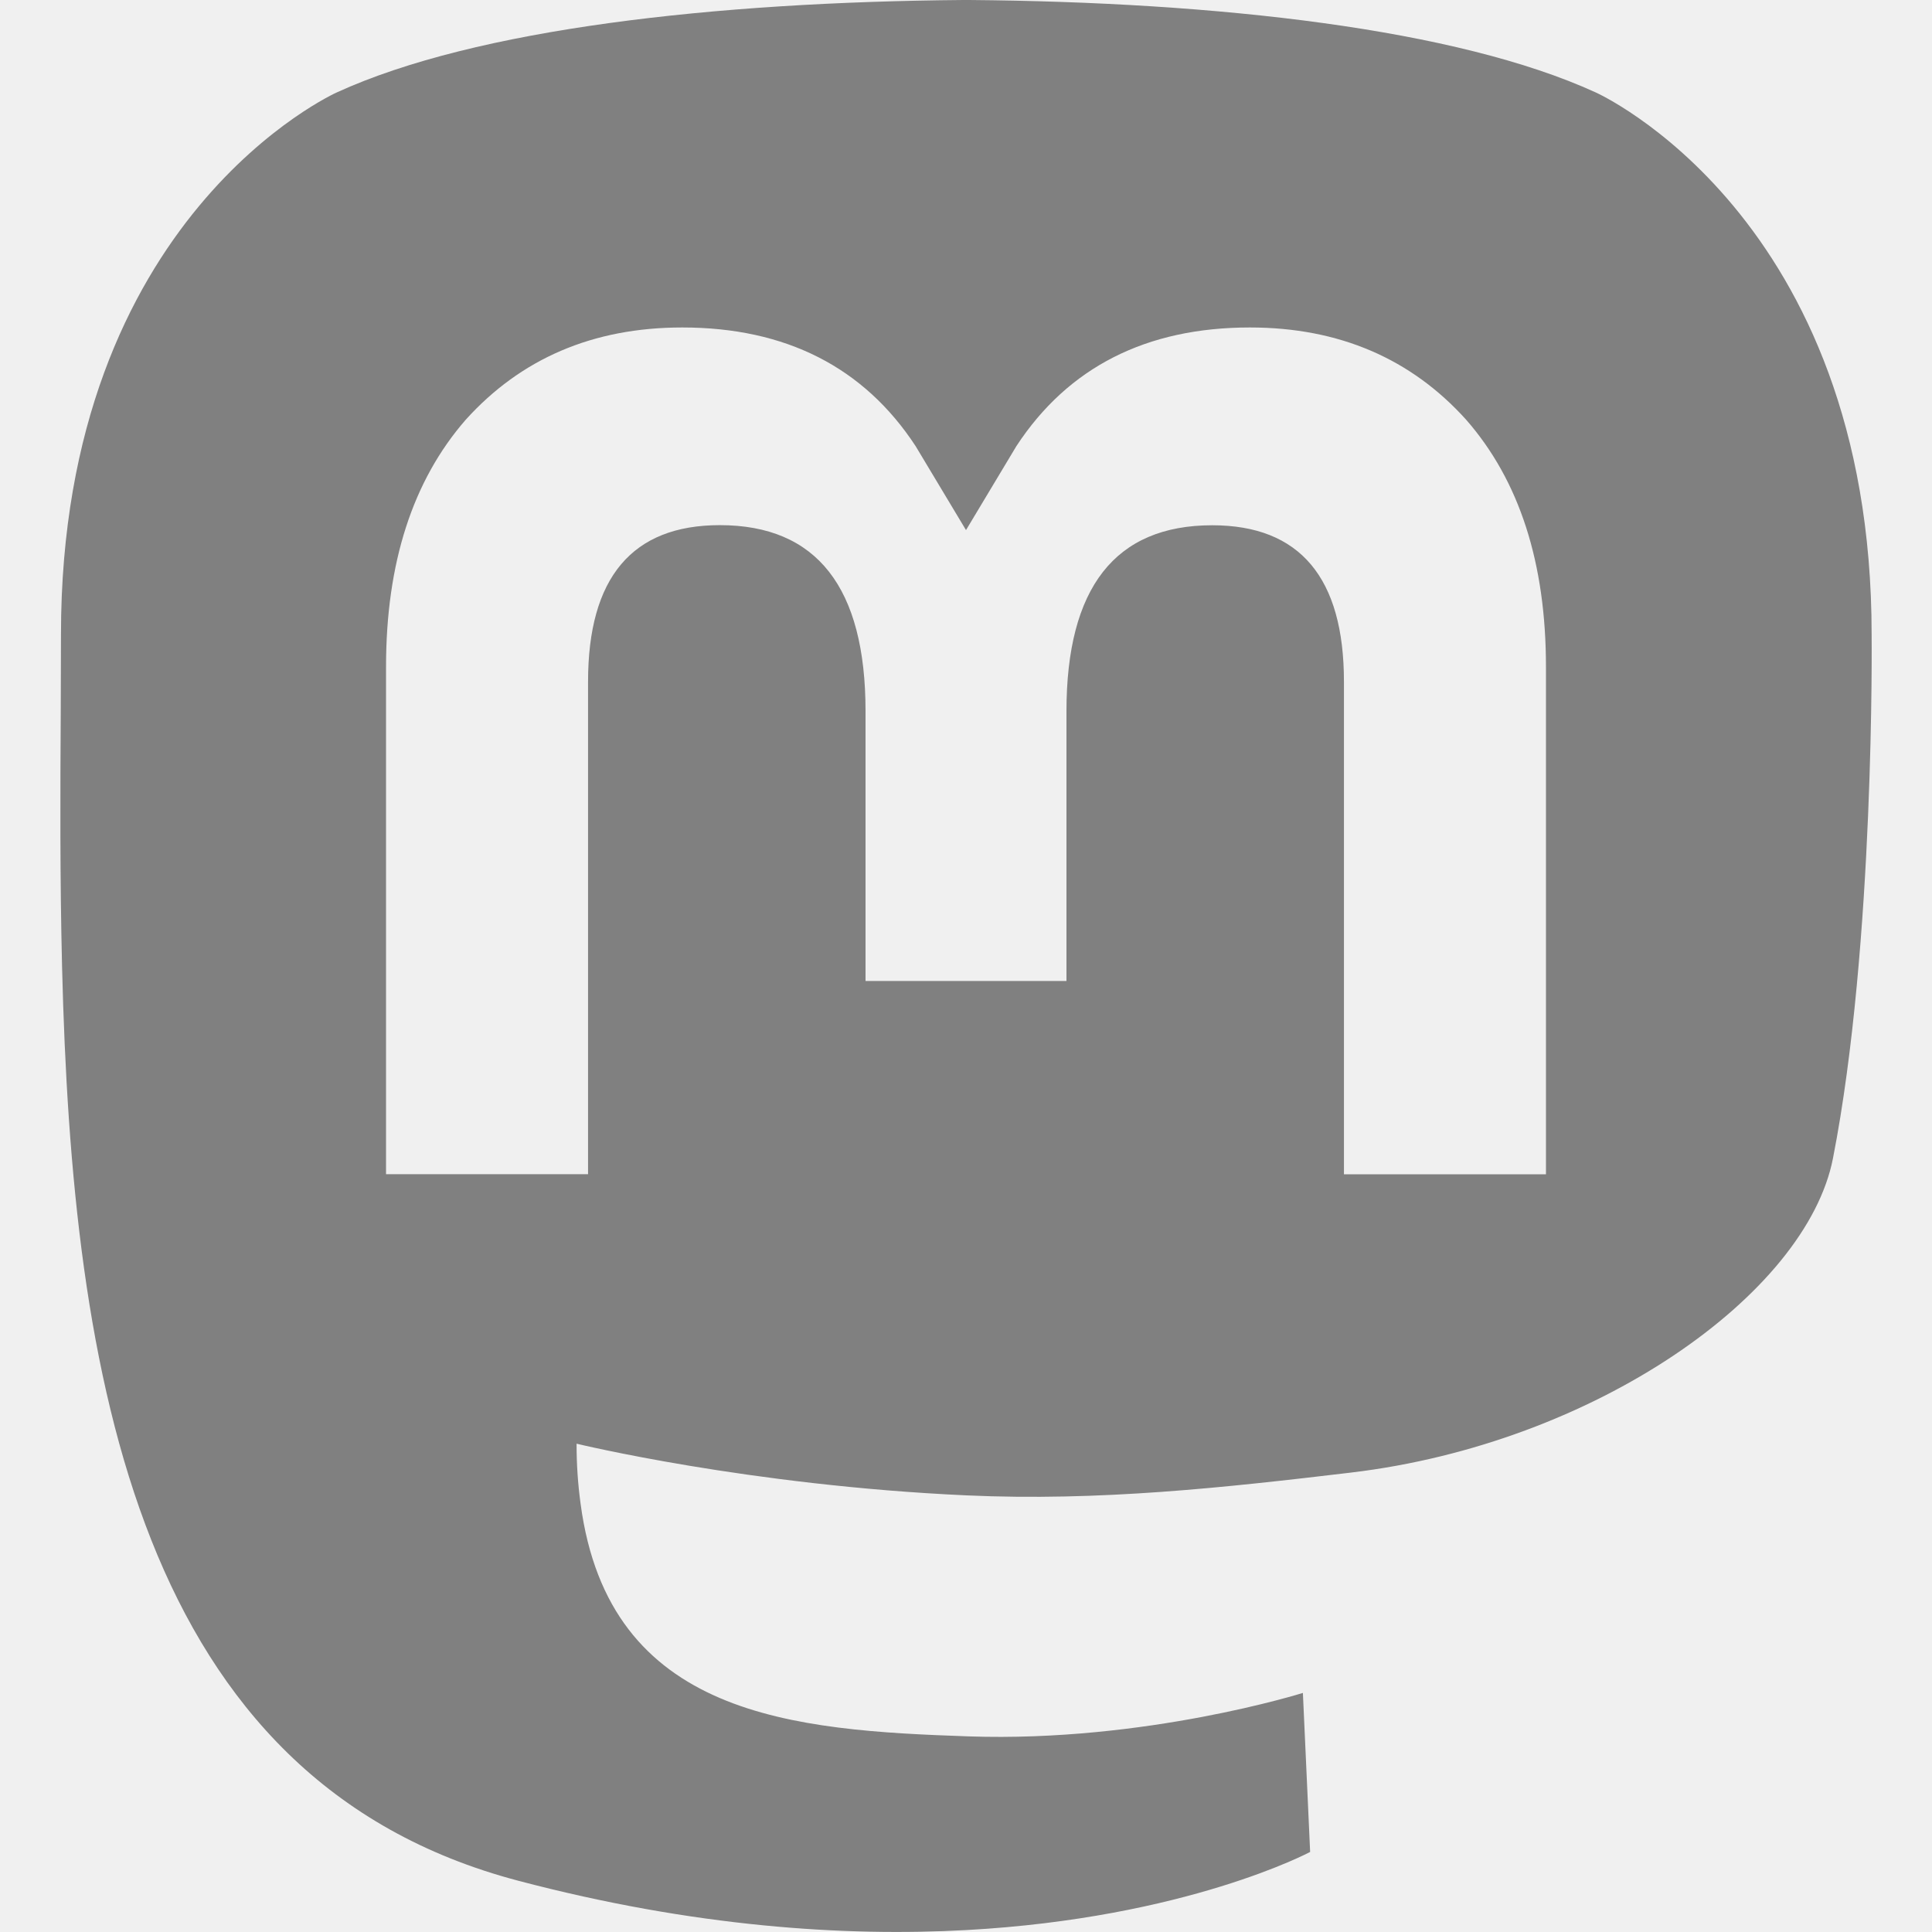
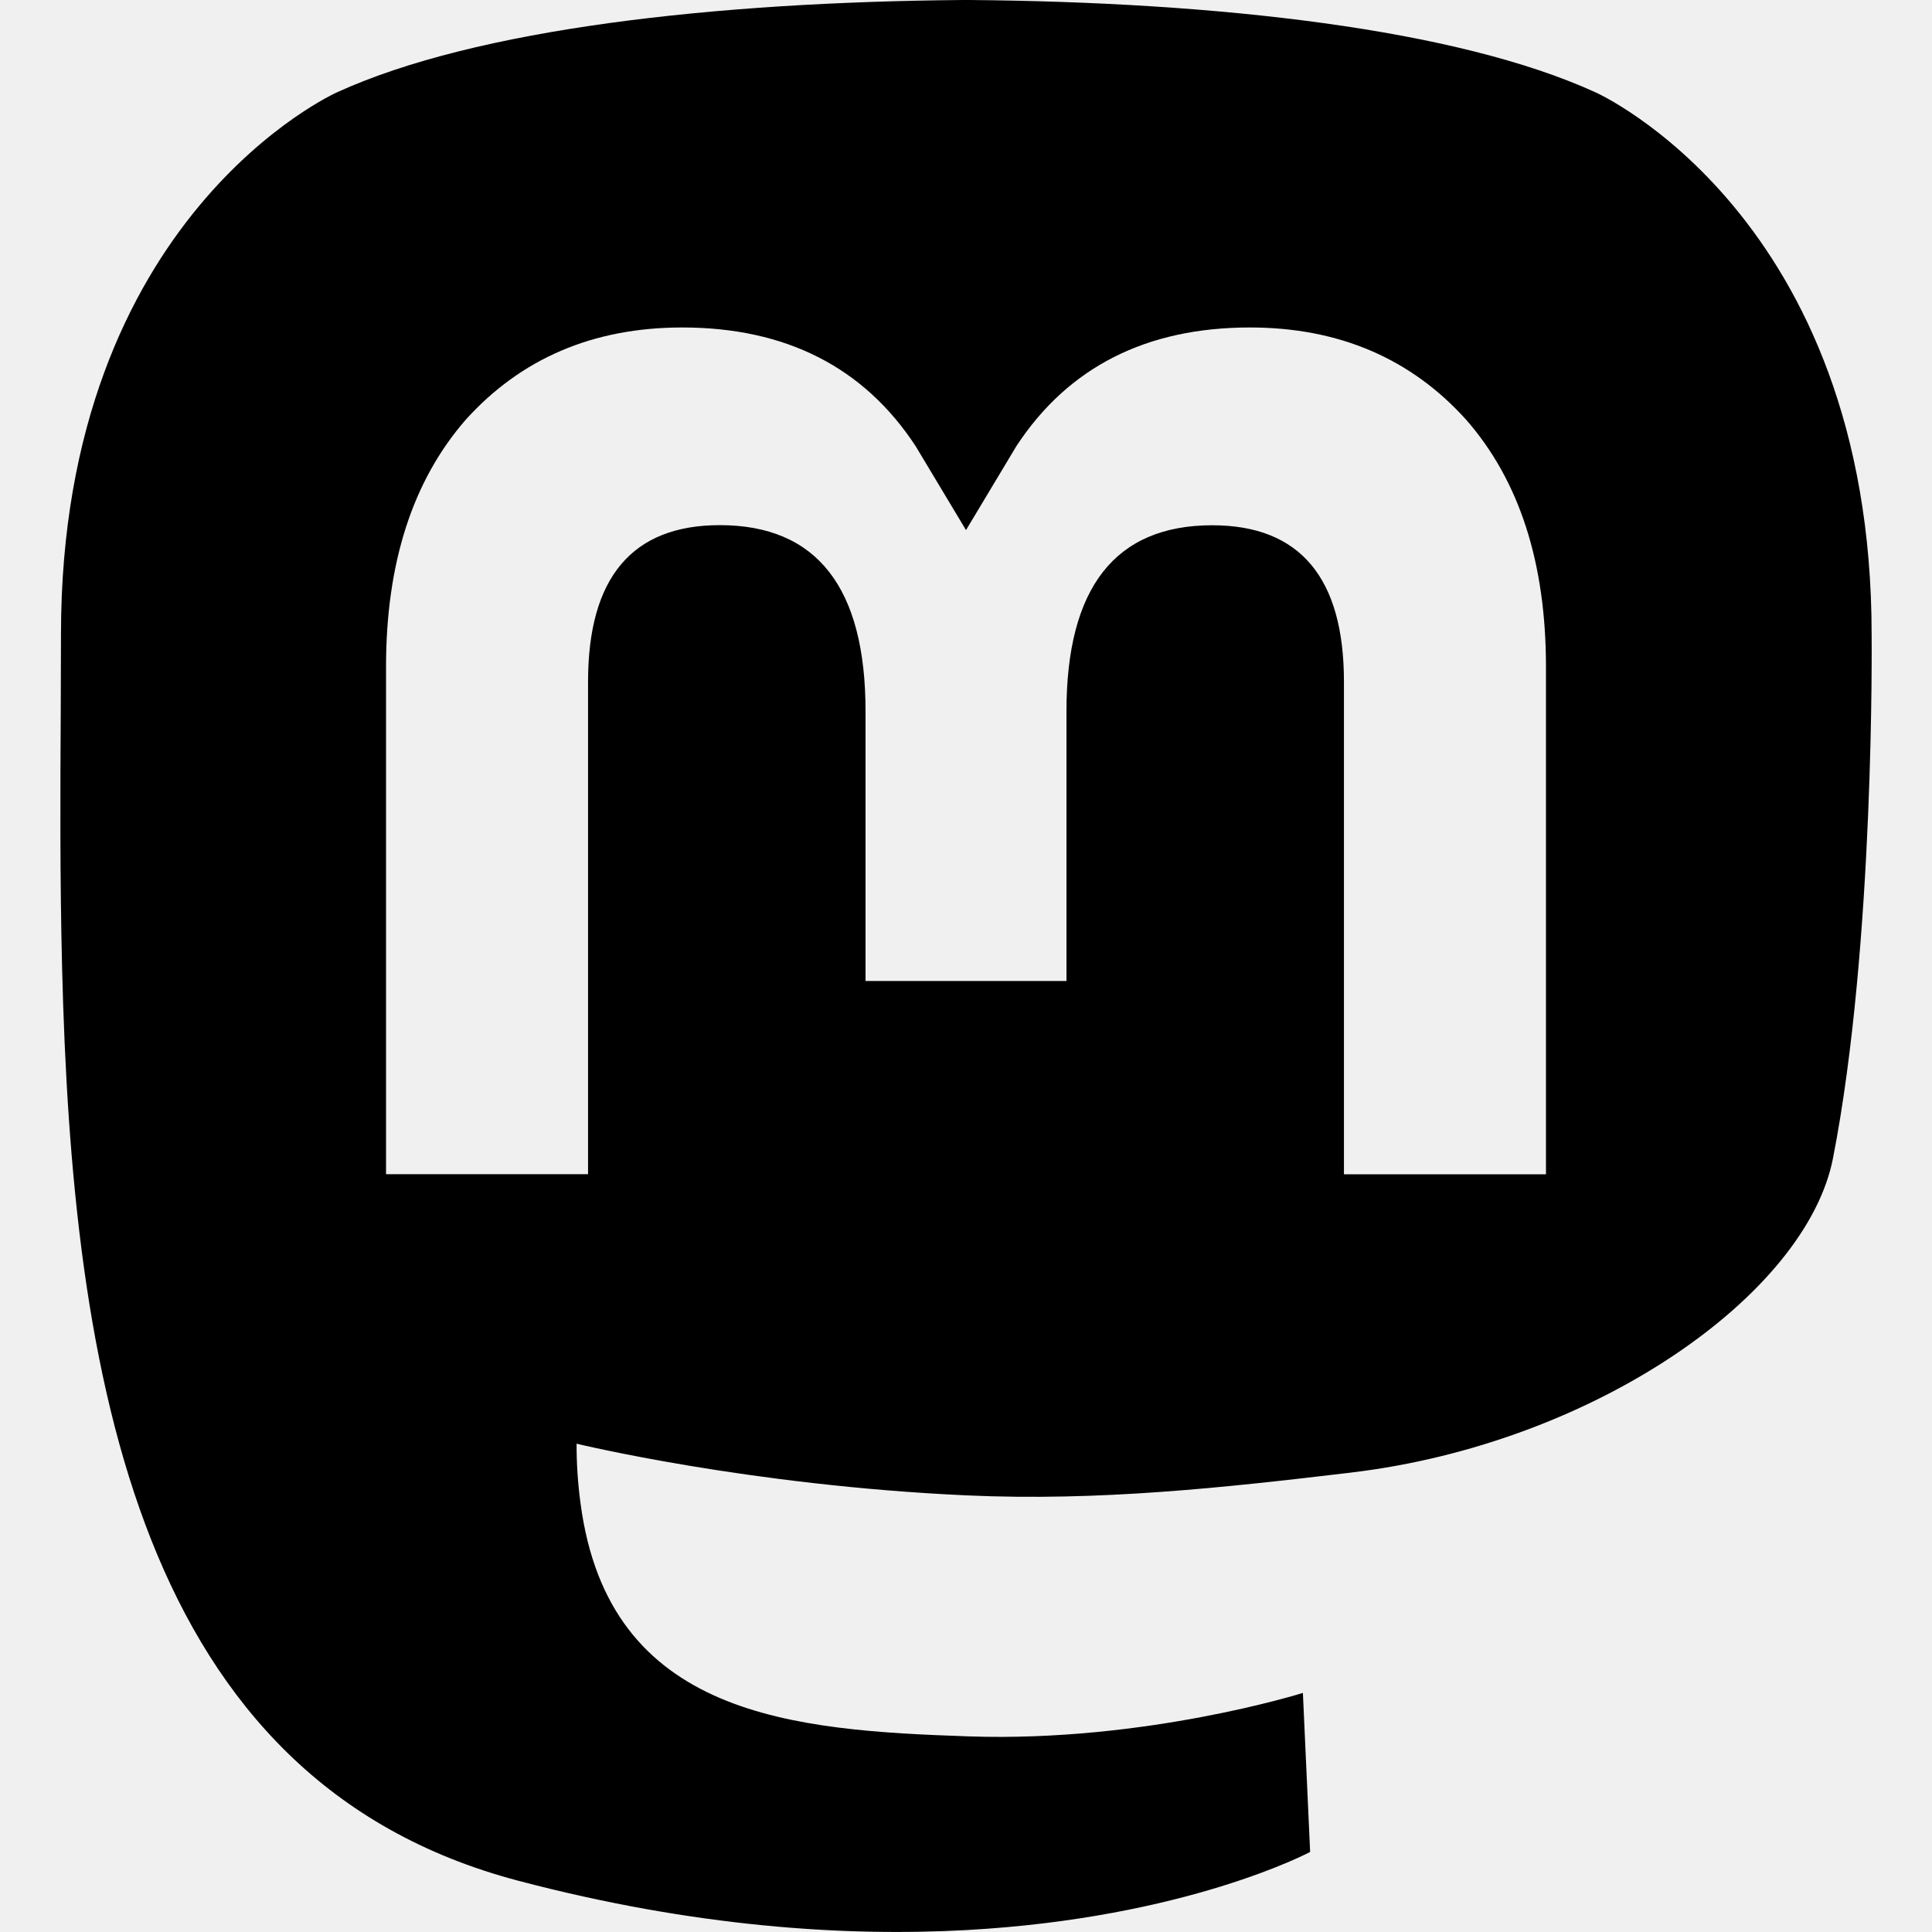
- <svg xmlns="http://www.w3.org/2000/svg" width="16" height="16" fill="currentColor" class="bi bi-mastodon" viewBox="0 0 16 16" version="1.1" id="svg4">
-   <defs id="defs8" />
-   <path d="M11.19 12.195c2.016-.24 3.77-1.475 3.99-2.603.348-1.778.32-4.339.32-4.339 0-3.47-2.286-4.488-2.286-4.488C12.062.238 10.083.017 8.027 0h-.05C5.92.017 3.942.238 2.79.765c0 0-2.285 1.017-2.285 4.488l-.002.662c-.004.64-.007 1.35.011 2.091.083 3.394.626 6.74 3.78 7.57 1.454.383 2.703.463 3.709.408 1.823-.1 2.847-.647 2.847-.647l-.06-1.317s-1.303.41-2.767.36c-1.45-.05-2.98-.156-3.215-1.928a3.614 3.614 0 0 1-.033-.496s1.424.346 3.228.428c1.103.05 2.137-.064 3.188-.189zm1.613-2.47H11.13v-4.08c0-.859-.364-1.295-1.091-1.295-.804 0-1.207.517-1.207 1.541v2.233H7.168V5.89c0-1.024-.403-1.541-1.207-1.541-.727 0-1.091.436-1.091 1.296v4.079H3.197V5.522c0-.859.22-1.541.66-2.046.456-.505 1.052-.764 1.793-.764.856 0 1.504.328 1.933.983L8 4.39l.417-.695c.429-.655 1.077-.983 1.934-.983.74 0 1.336.259 1.791.764.442.505.661 1.187.661 2.046v4.203z" id="path2" style="fill:#808080;fill-opacity:1" />
+ <svg xmlns="http://www.w3.org/2000/svg" class="bi bi-mastodon" width="16" height="16" fill="currentColor" version="1.1" viewBox="0 0 16 16">
+   <style>
+         path {
+             fill: black;
+         }
+         @media (prefers-color-scheme: dark) {
+             path { fill: white; }
+         }
+     </style>
+   <path d="M11.19 12.195c2.016-.24 3.77-1.475 3.99-2.603.348-1.778.32-4.339.32-4.339 0-3.47-2.286-4.488-2.286-4.488C12.062.238 10.083.017 8.027 0h-.05C5.92.017 3.942.238 2.79.765c0 0-2.285 1.017-2.285 4.488l-.002.662c-.004.64-.007 1.35.011 2.091.083 3.394.626 6.74 3.78 7.57 1.454.383 2.703.463 3.709.408 1.823-.1 2.847-.647 2.847-.647l-.06-1.317s-1.303.41-2.767.36c-1.45-.05-2.98-.156-3.215-1.928a3.614 3.614 0 0 1-.033-.496s1.424.346 3.228.428c1.103.05 2.137-.064 3.188-.189zm1.613-2.47H11.13v-4.08c0-.859-.364-1.295-1.091-1.295-.804 0-1.207.517-1.207 1.541v2.233H7.168V5.89c0-1.024-.403-1.541-1.207-1.541-.727 0-1.091.436-1.091 1.296v4.079H3.197V5.522c0-.859.22-1.541.66-2.046.456-.505 1.052-.764 1.793-.764.856 0 1.504.328 1.933.983L8 4.39l.417-.695c.429-.655 1.077-.983 1.934-.983.74 0 1.336.259 1.791.764.442.505.661 1.187.661 2.046v4.203z" fill="#808080" />
</svg>
